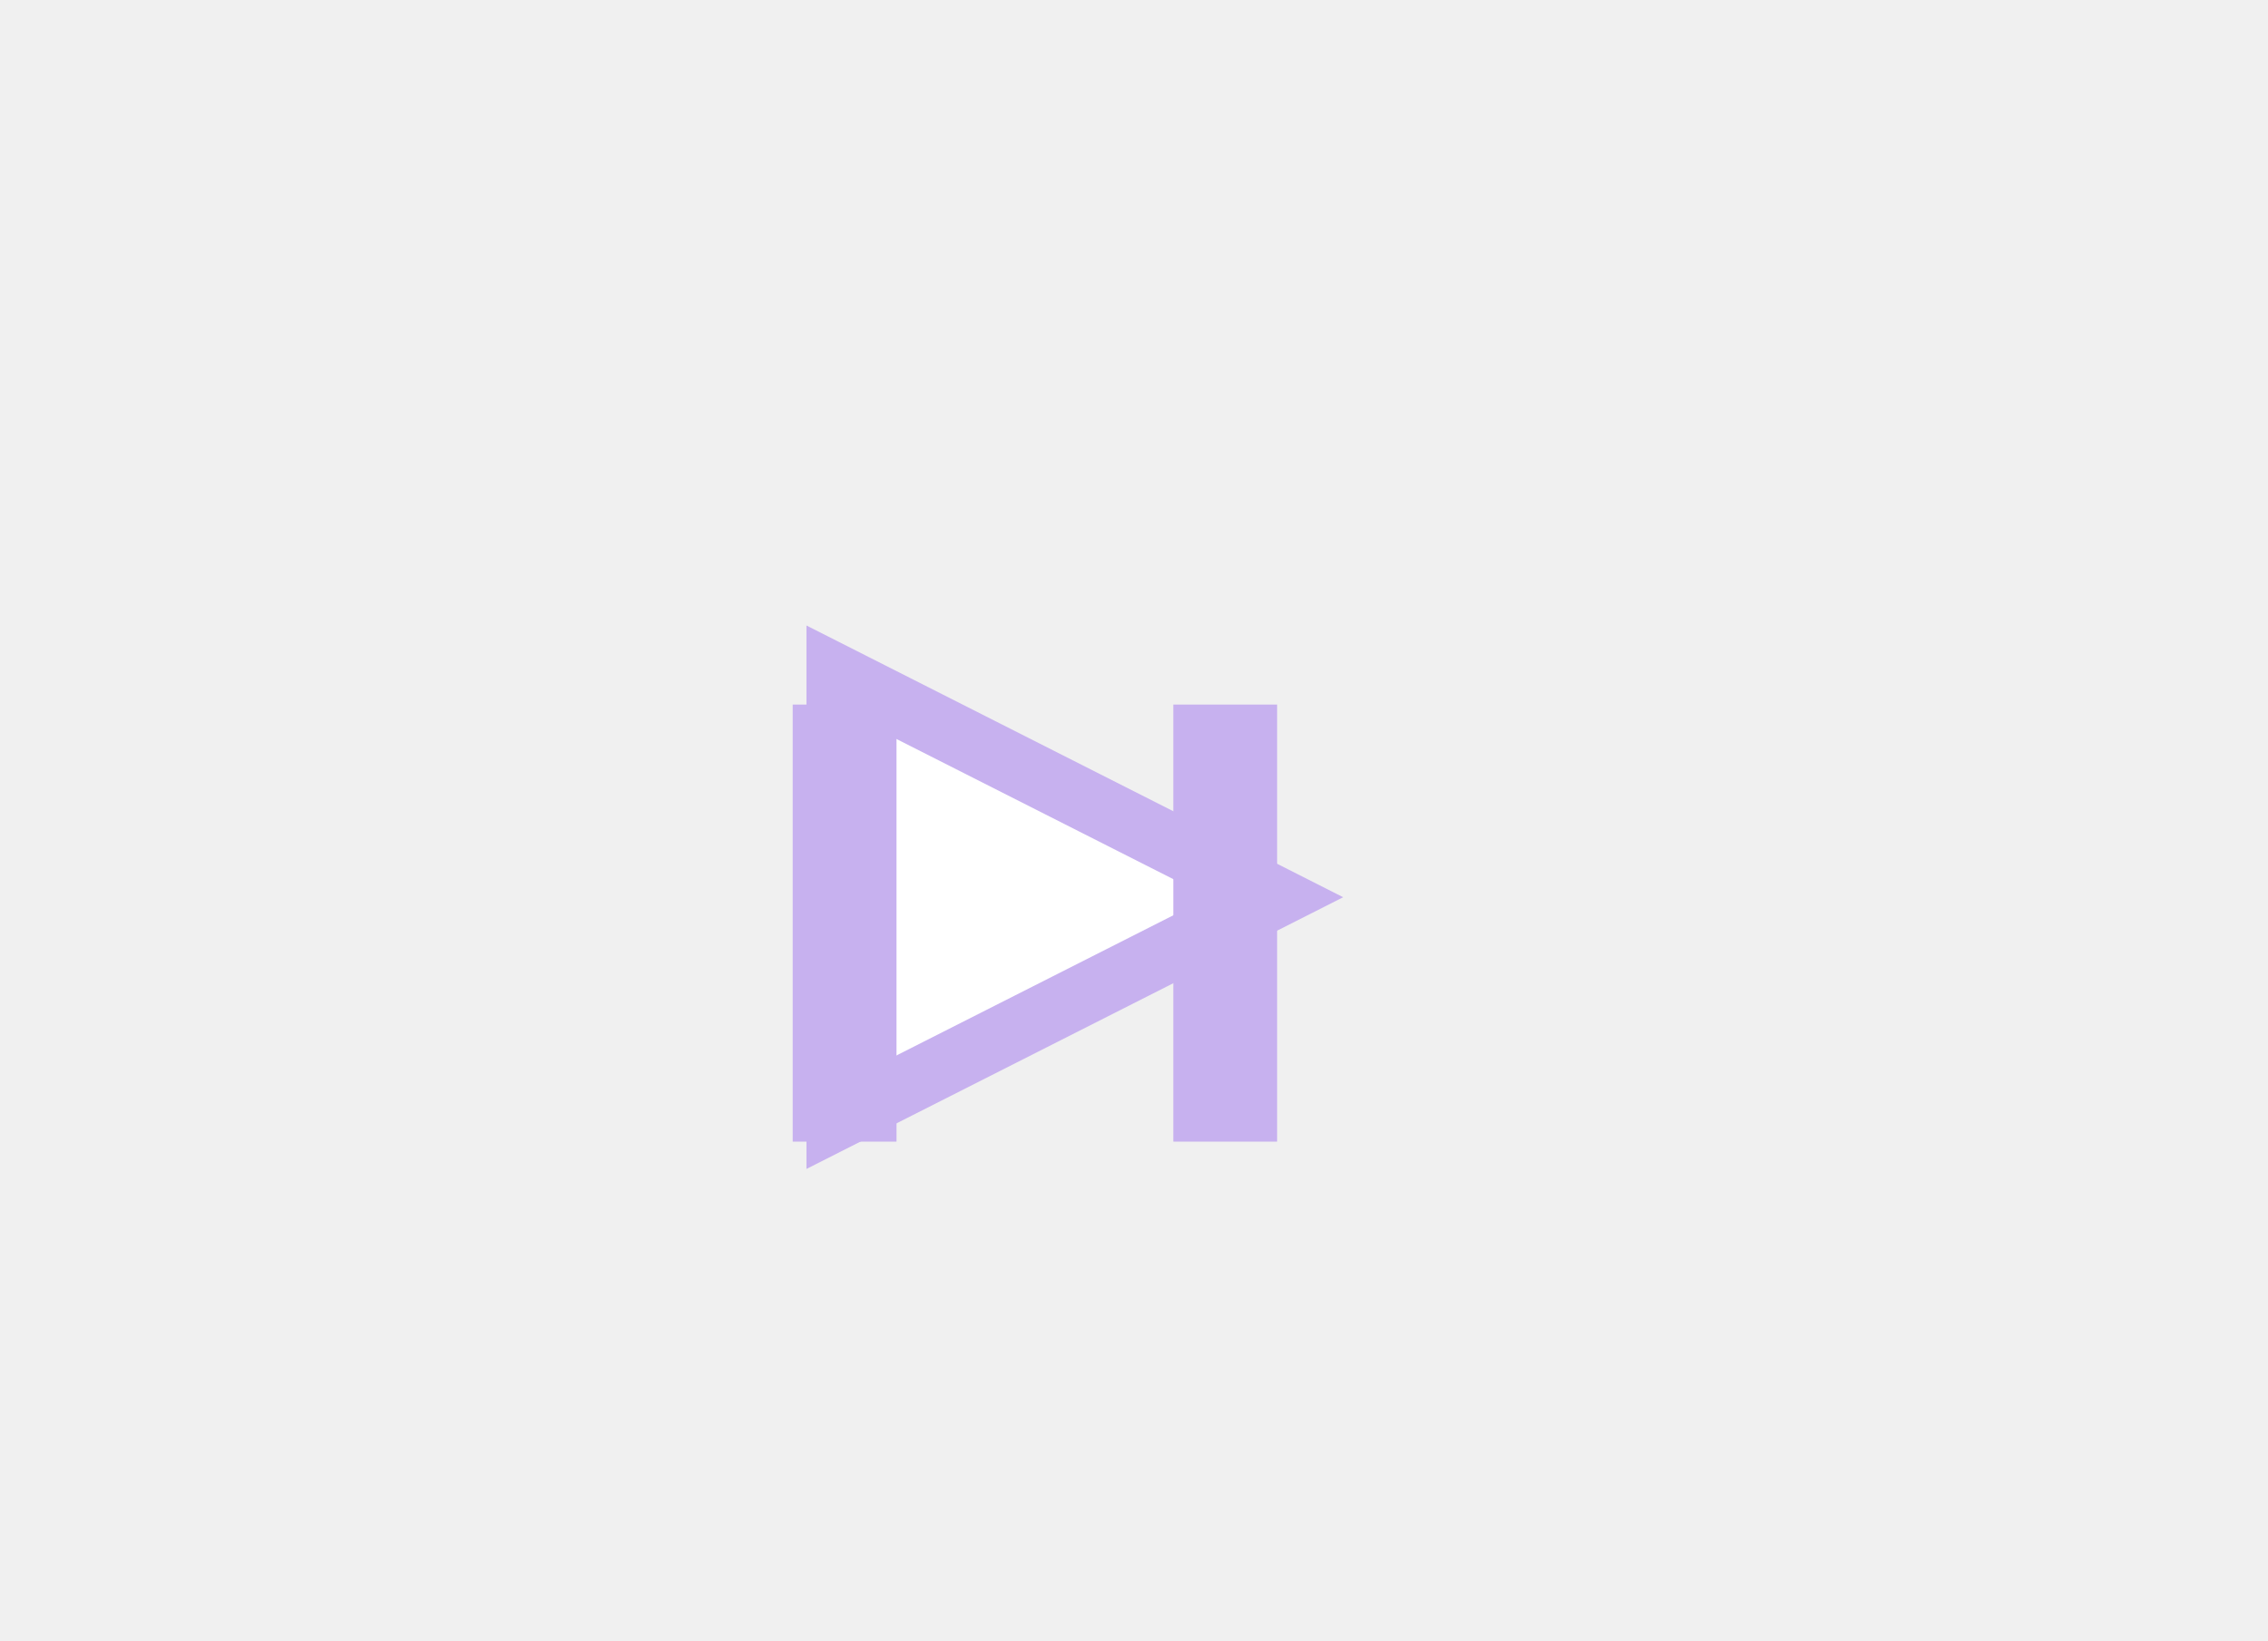
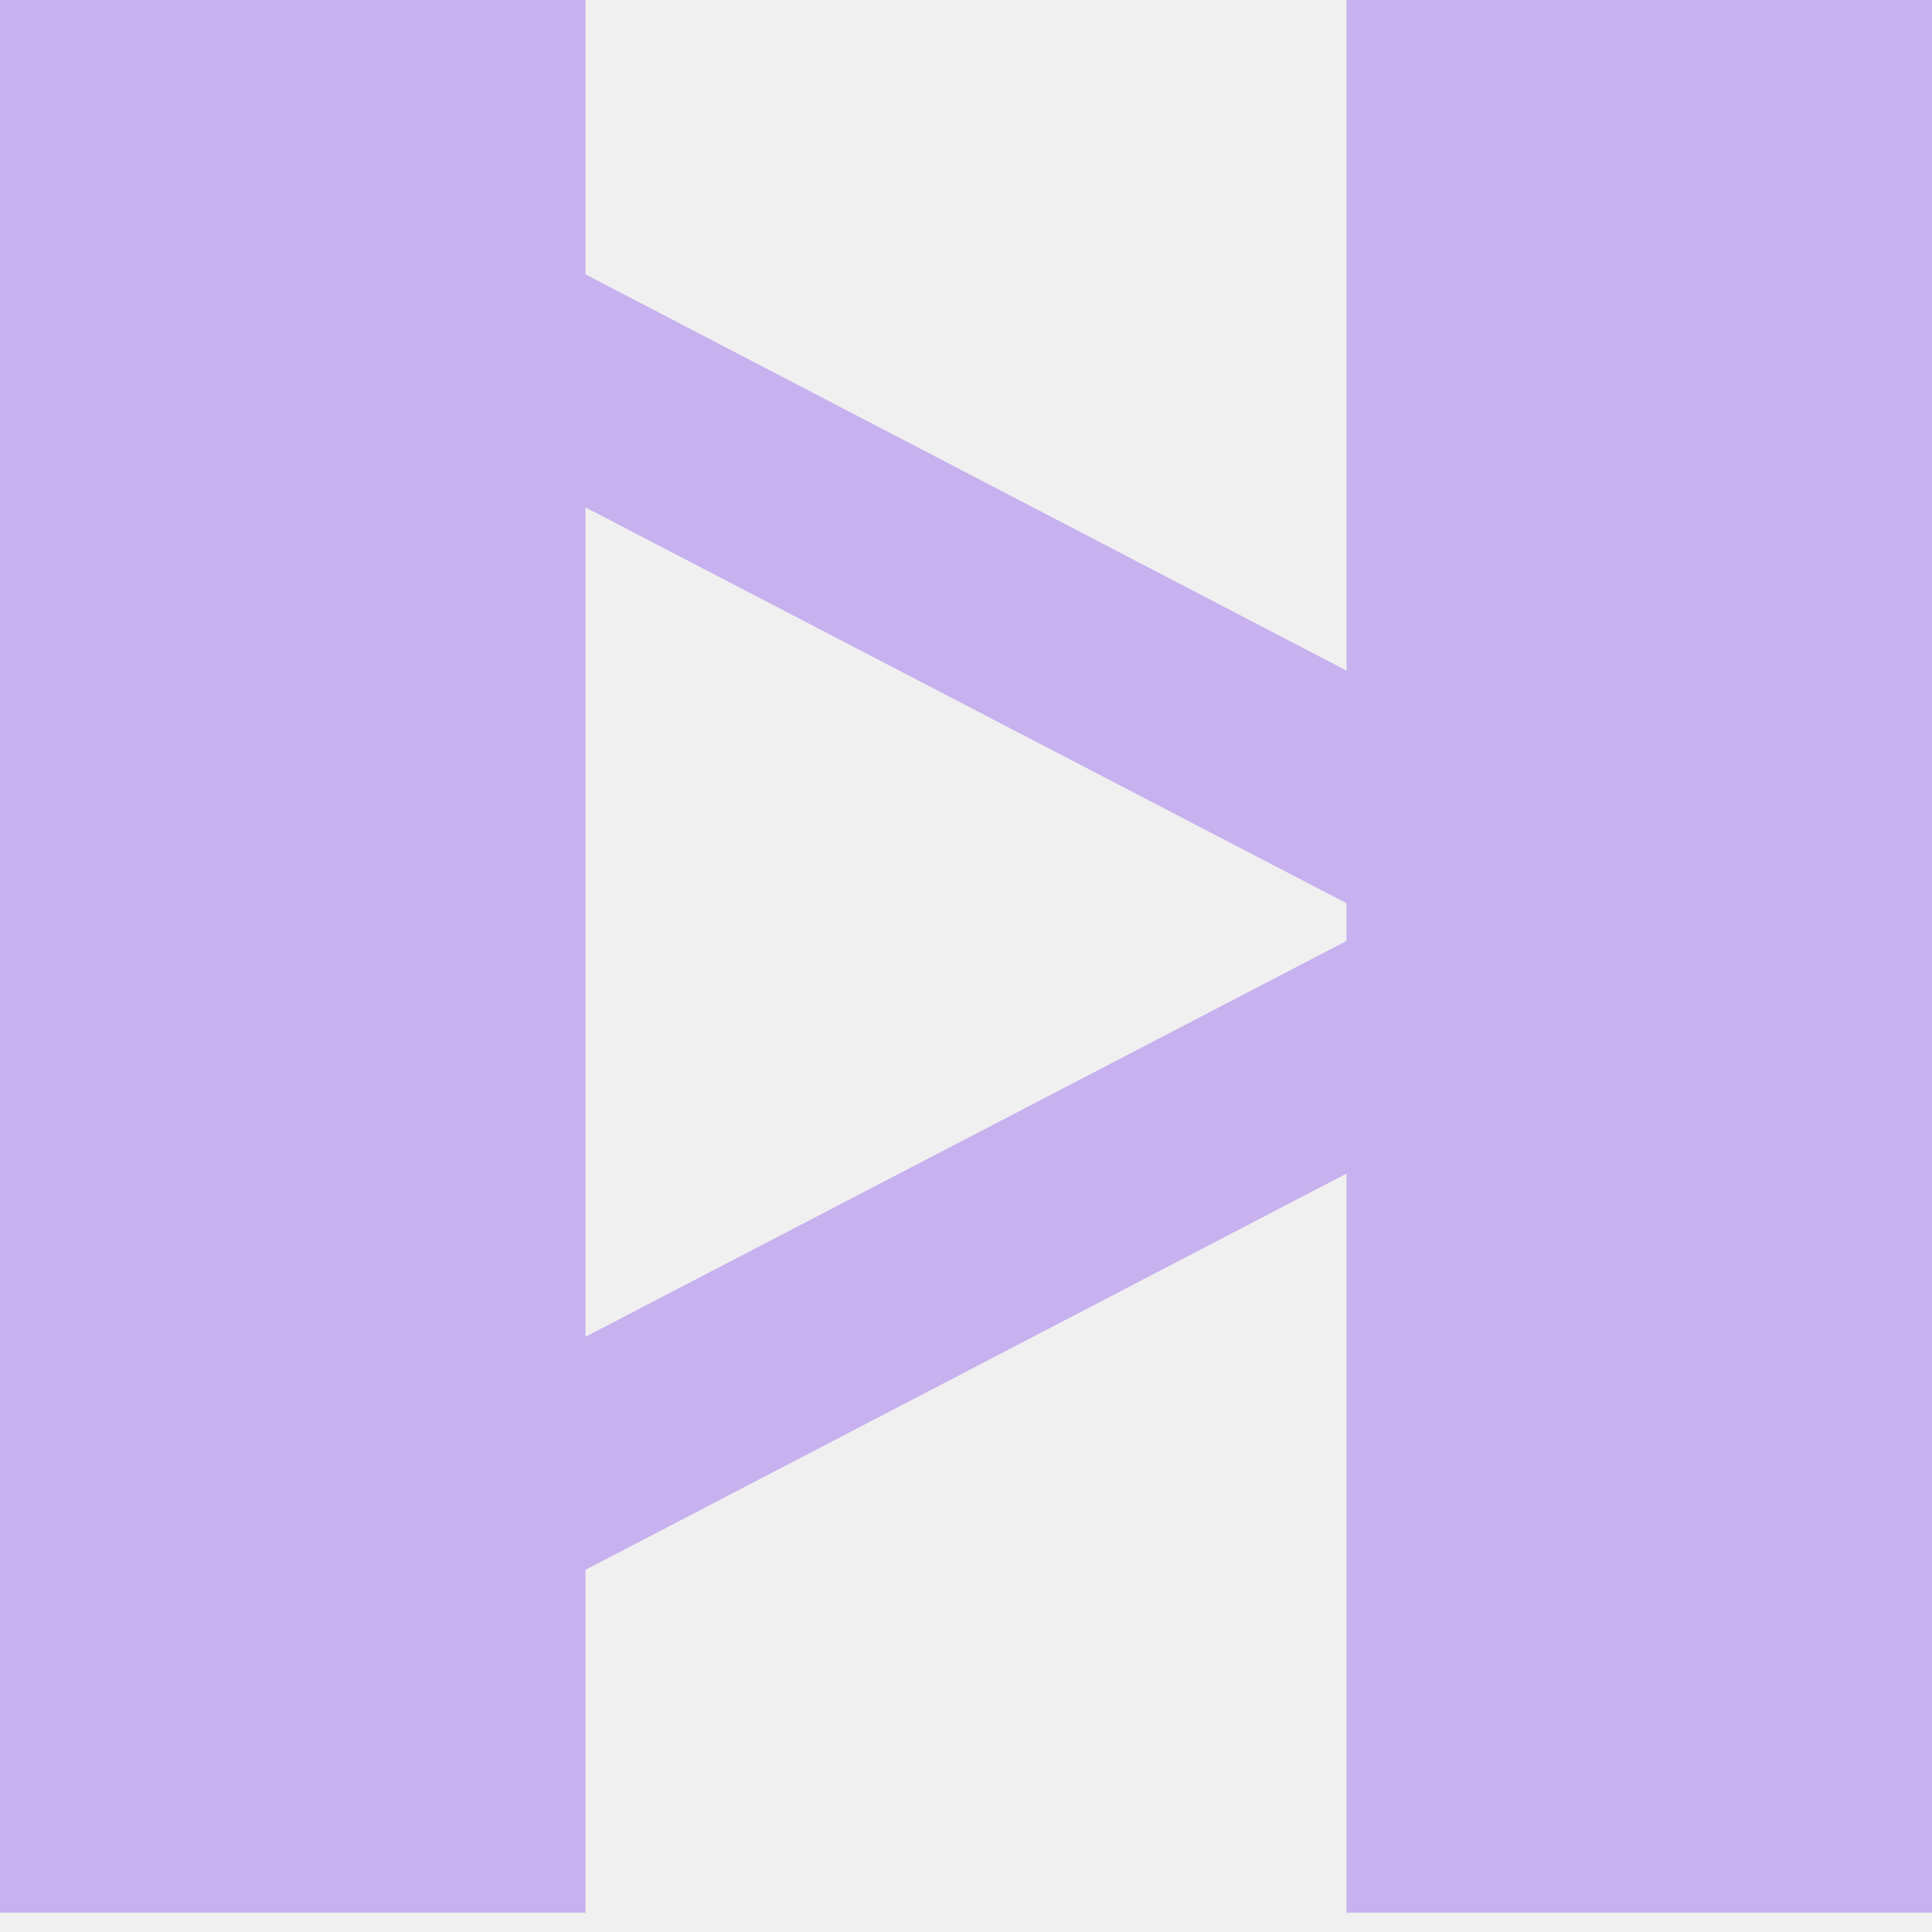
- <svg xmlns="http://www.w3.org/2000/svg" width="206" height="149" viewBox="0 0 206 149" fill="none">
-   <g id="play-pause-button">
-     <g id="Play">
-       <path id="Polygon 1" d="M122 81.5L73.25 106.182V56.818L122 81.5Z" fill="#C7B1EF" />
-       <path id="Polygon 2" d="M109.812 81.5L79.344 96.926V66.074L109.812 81.5Z" fill="white" />
-     </g>
-     <g id="Pause">
-       <rect id="Rectangle 3" x="72" y="64" width="9.429" height="39.7" fill="#C7B1EF" />
-       <rect id="Rectangle 4" x="106.571" y="64" width="9.429" height="39.7" fill="#C7B1EF" />
-     </g>
+ <svg xmlns="http://www.w3.org/2000/svg" width="33" height="33" viewBox="0 0 33 33" fill="none">
+   <g id="Play-pause-button">
+     <rect id="Rectangle 1" x="23" width="10" height="32.67" fill="#C7B1EF" />
+     <rect id="Rectangle 2" width="10" height="32.67" fill="#C7B1EF" />
+     <path id="Play" d="M1 31.5V0L31.25 15.75L1 31.5ZM5.125 25.369L23.619 15.75L5.125 6.131V25.369Z" fill="#C7B1EF" />
  </g>
</svg>
